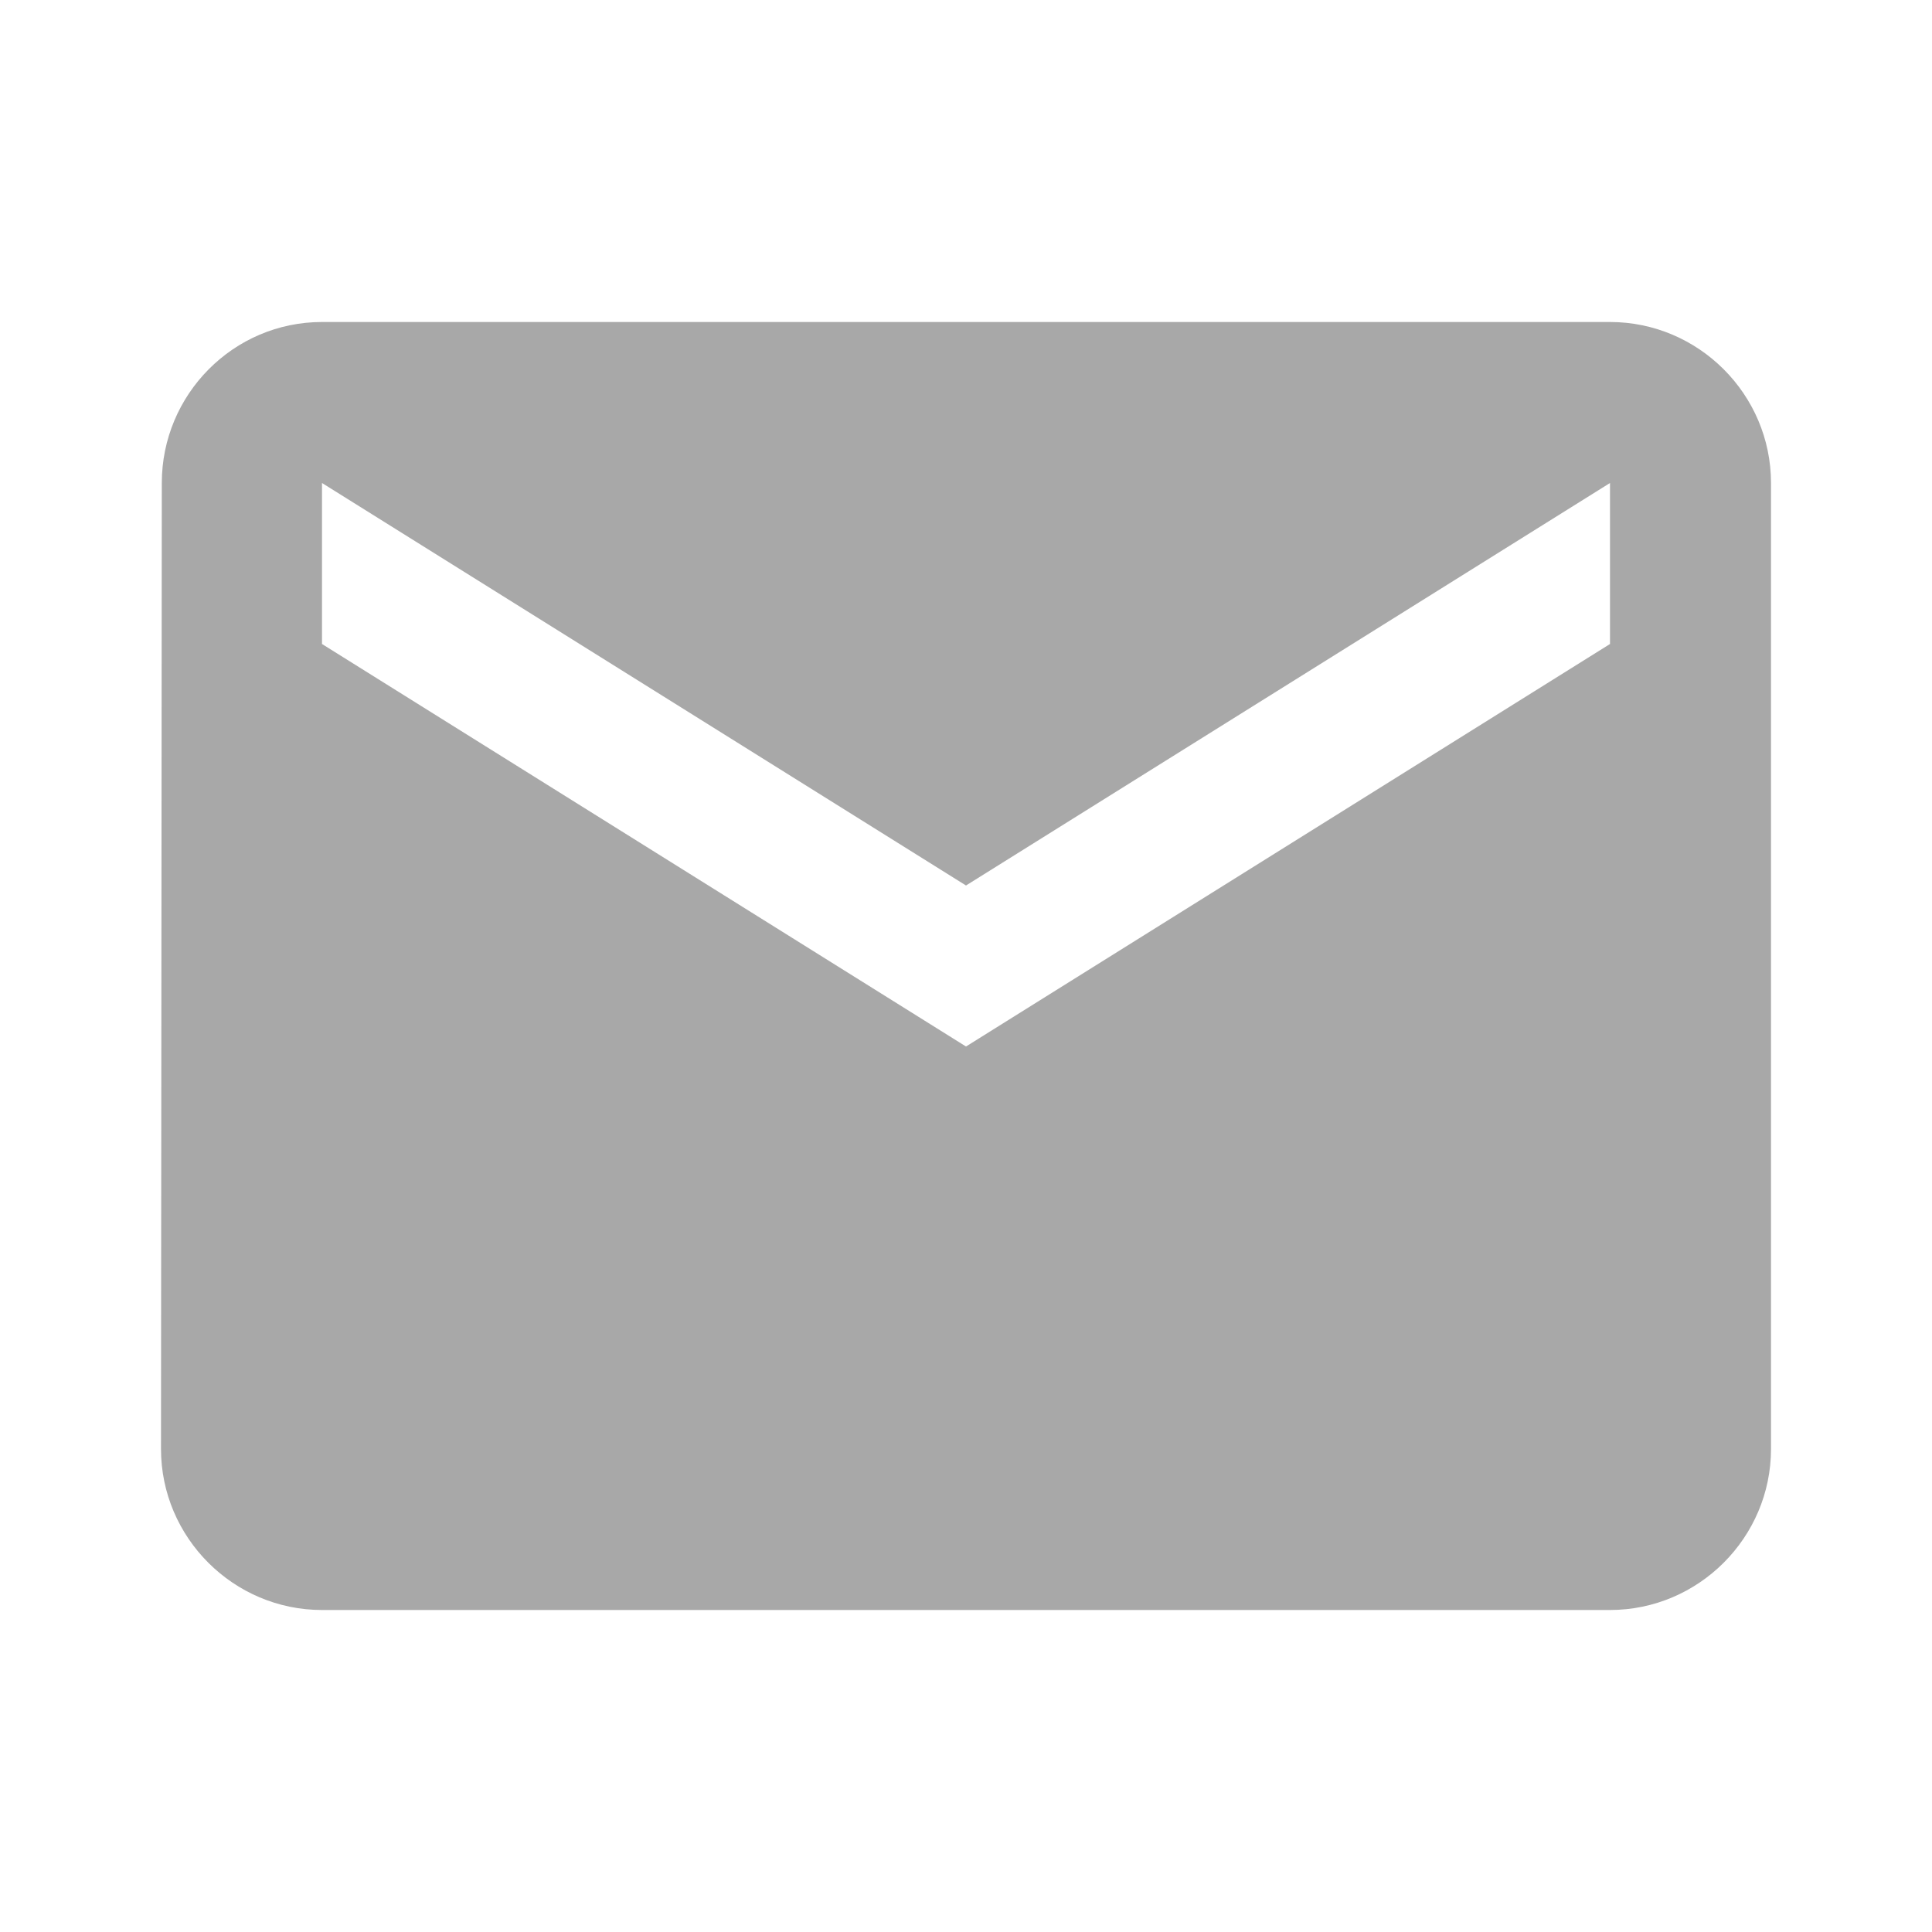
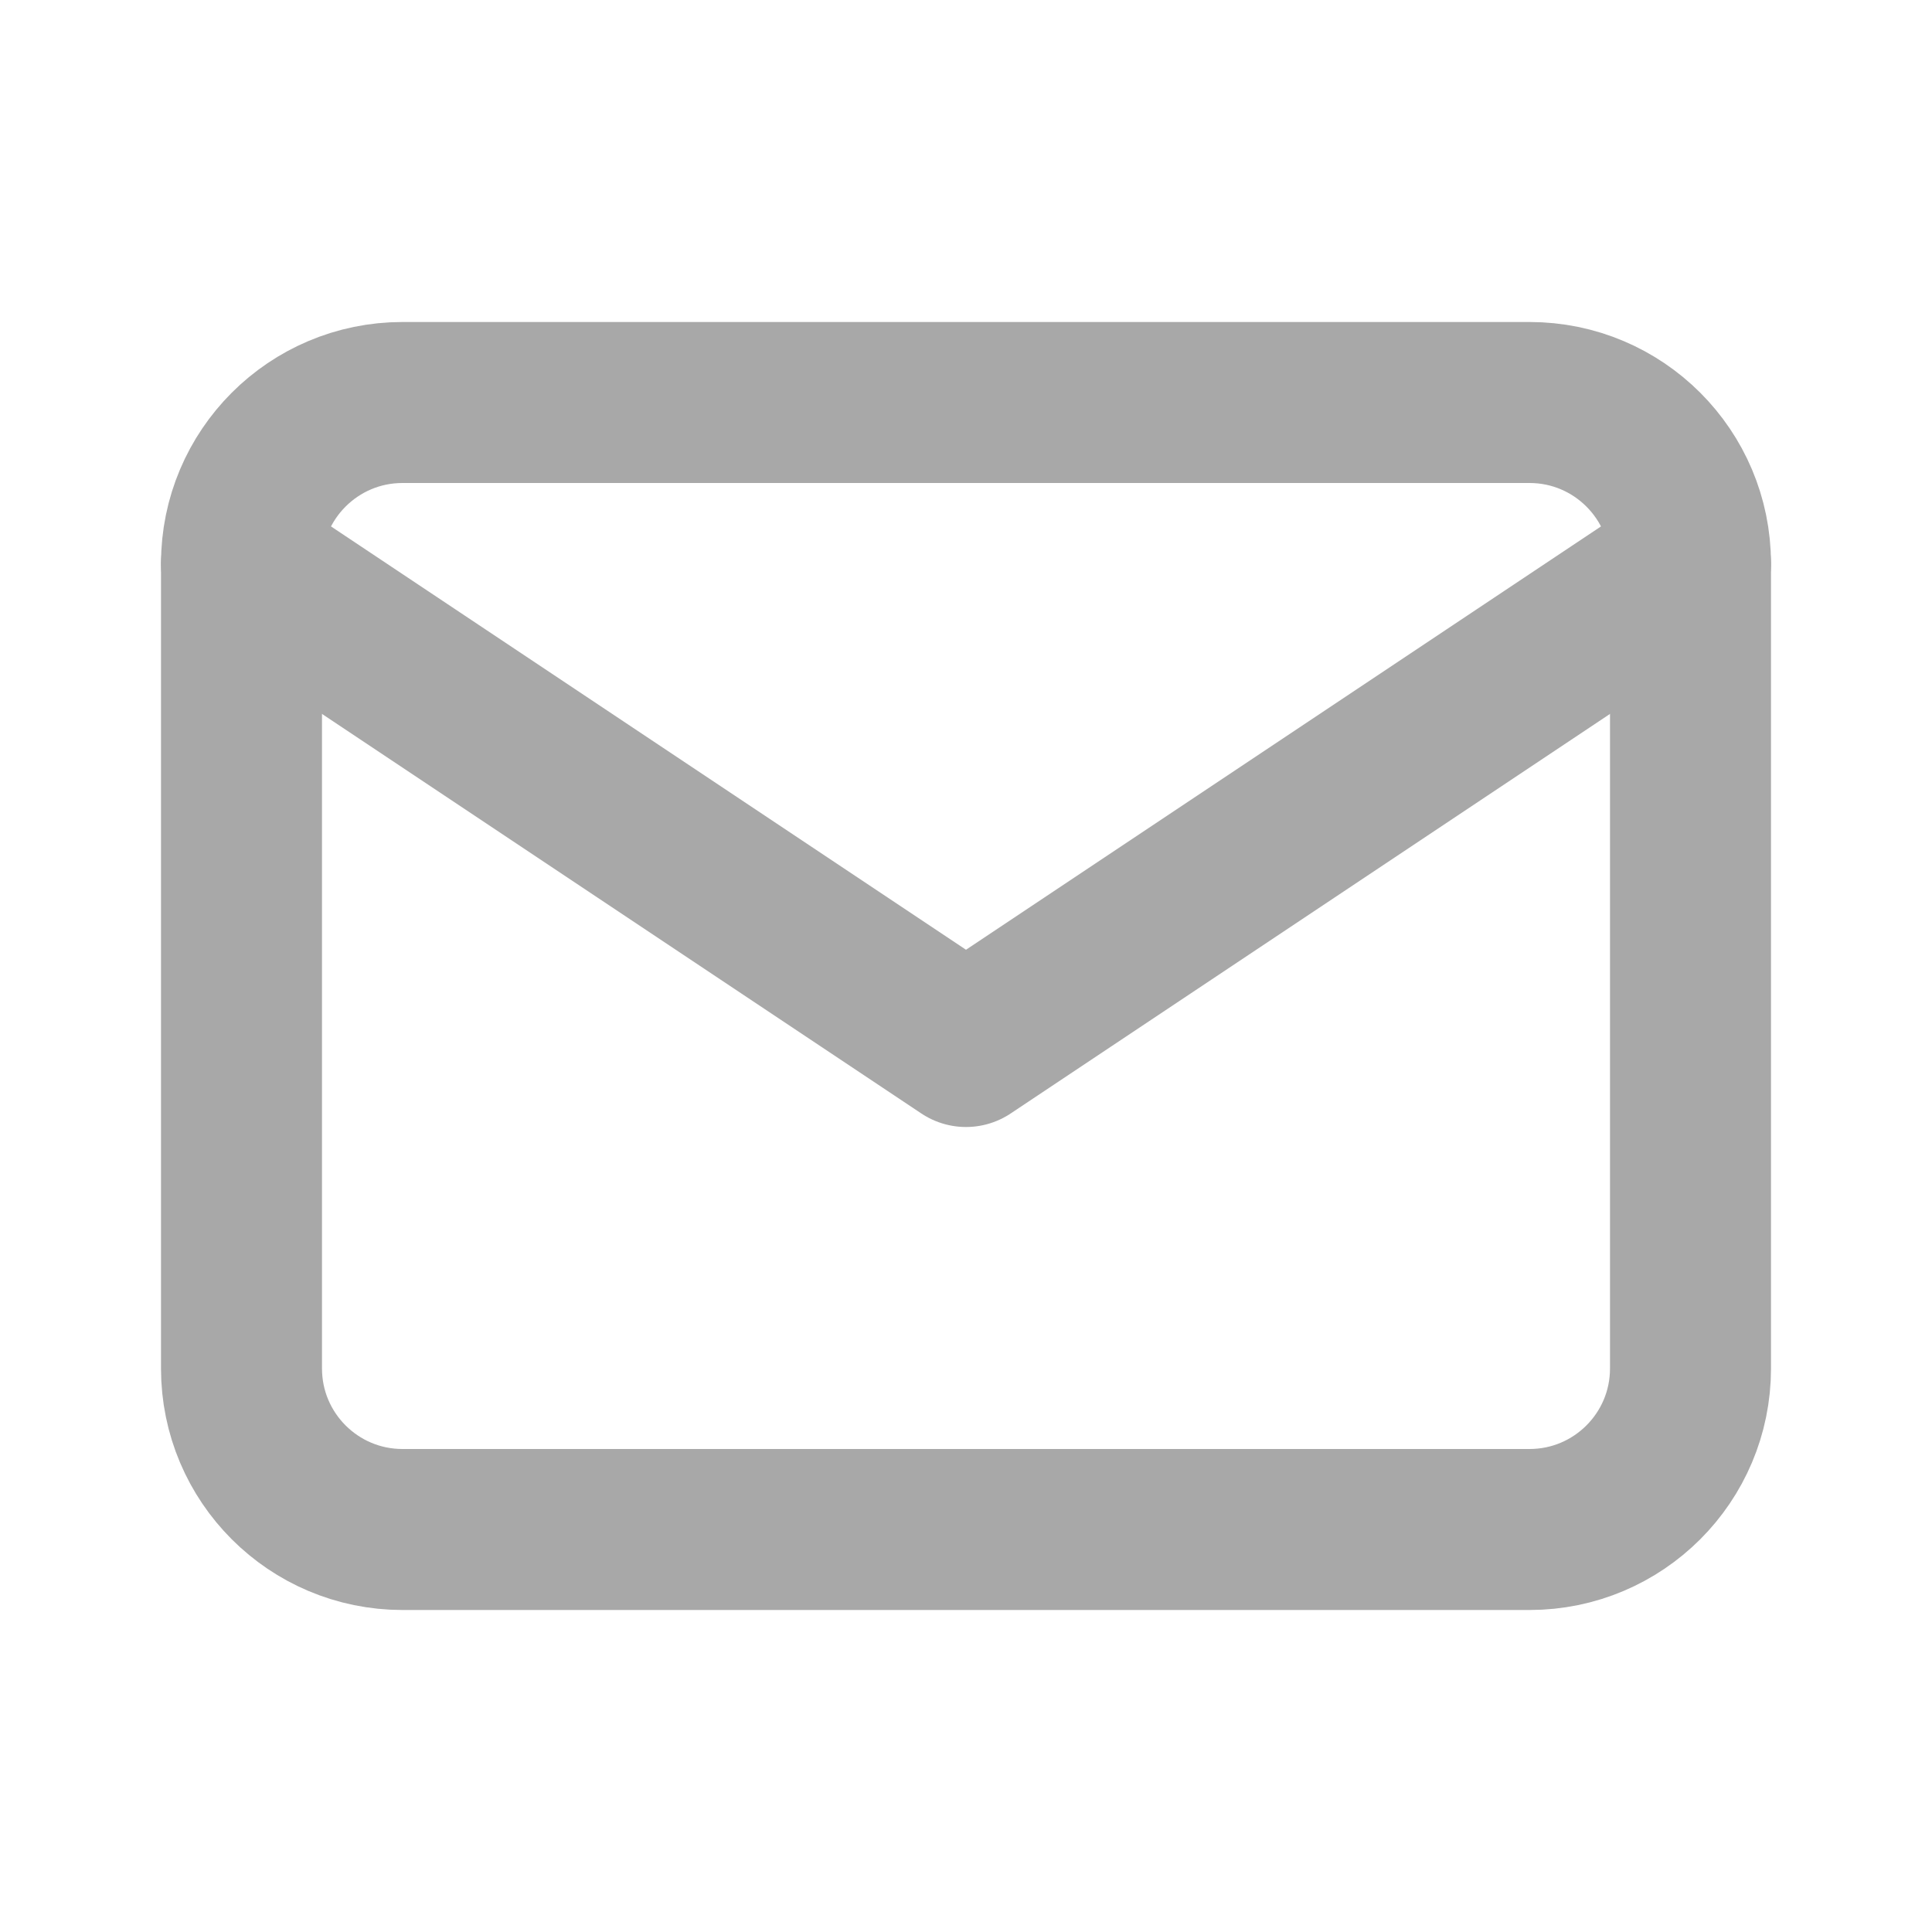
<svg xmlns="http://www.w3.org/2000/svg" width="24" height="24" viewBox="0 0 24 24" fill="none">
-   <path d="M20 4H4C2.9 4 2.01 4.9 2.01 6L2 18C2 19.1 2.9 20 4 20H20C21.1 20 22 19.1 22 18V6C22 4.9 21.1 4 20 4ZM20 8L12 13L4 8V6L12 11L20 6V8Z" fill="#A8A8A8" />
+   <rect x="3" y="5" width="18" height="14" rx="2" stroke="#A8A8A8" stroke-width="2" fill="none" />
+   <path d="M3 7L12 13L21 7" stroke="#A8A8A8" stroke-width="2" stroke-linecap="round" stroke-linejoin="round" fill="none" />
</svg>
